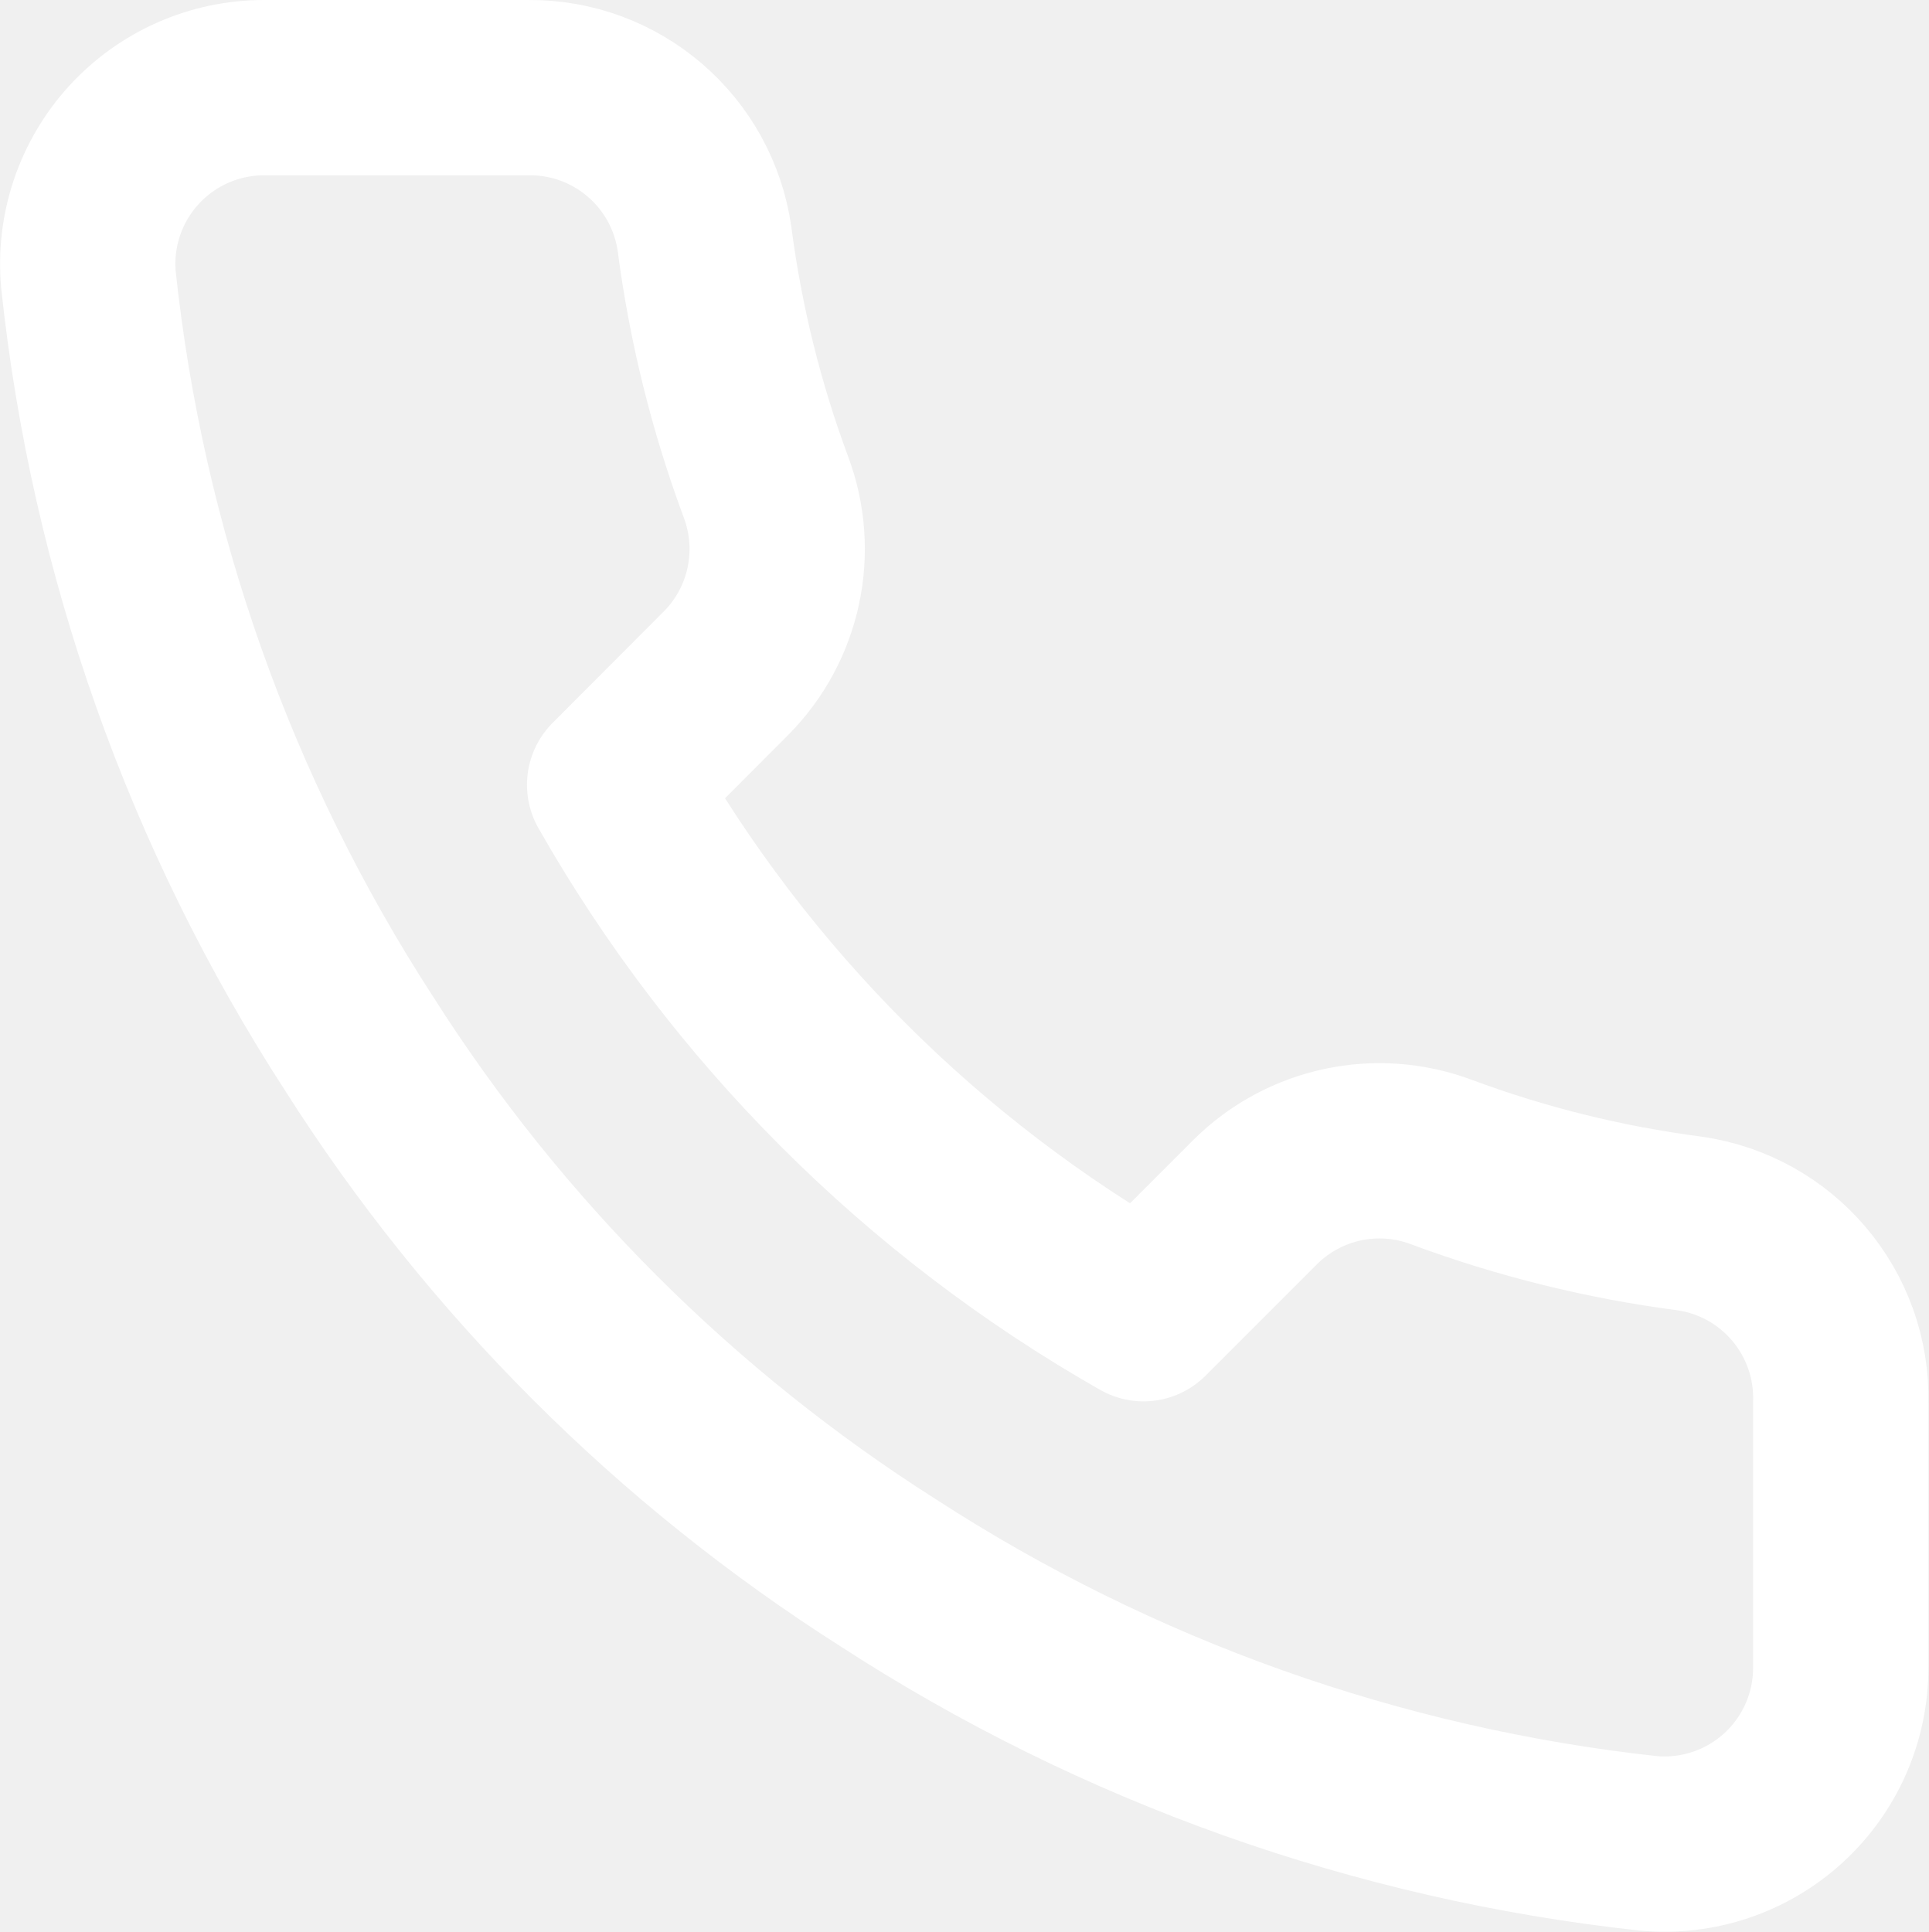
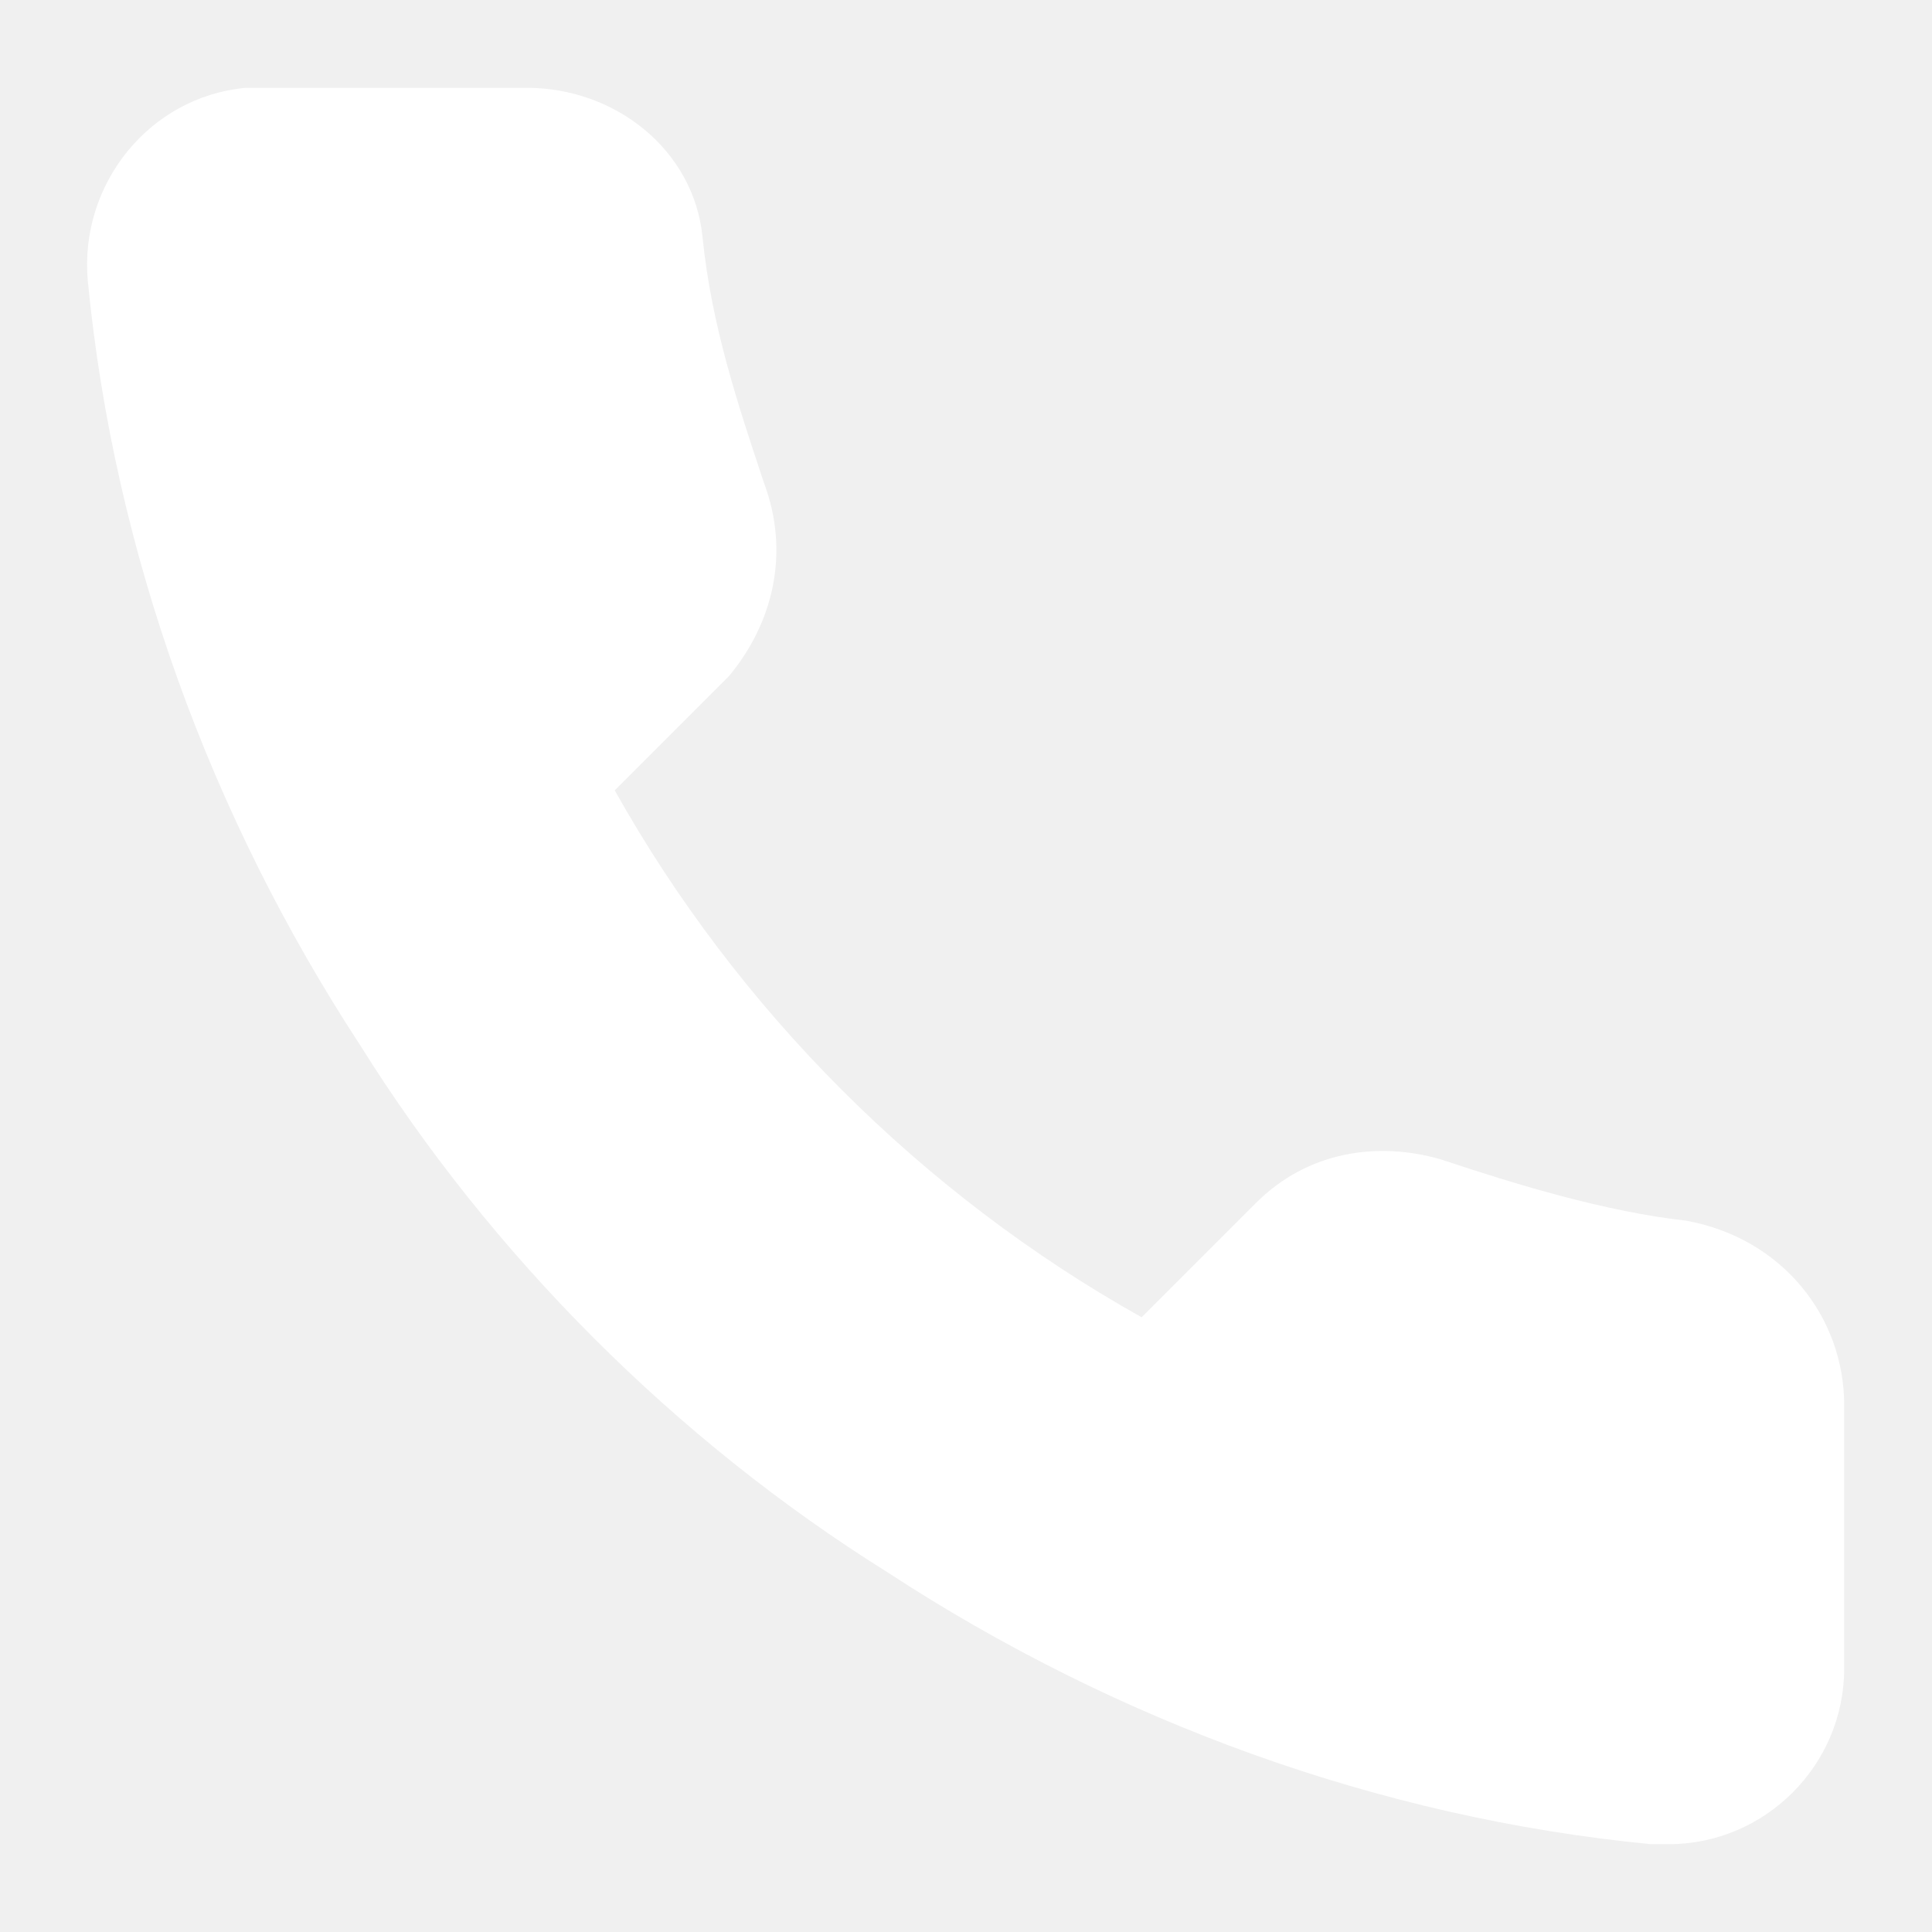
- <svg xmlns="http://www.w3.org/2000/svg" width="22.001" height="22.042" viewBox="0 0 22.001 22.042">
-   <path id="Icon_feather-phone" data-name="Icon feather-phone" d="M23.167,18V21.02a2.011,2.011,0,0,1-2.192,2.011A19.9,19.9,0,0,1,12.3,19.944a19.609,19.609,0,0,1-6.034-6.034A19.9,19.9,0,0,1,3.176,5.192,2.011,2.011,0,0,1,5.177,3H8.194a2.011,2.011,0,0,1,2.011,1.73,12.912,12.912,0,0,0,.7,2.826,2.011,2.011,0,0,1-.453,2.122L9.179,10.954a16.09,16.09,0,0,0,6.034,6.034l1.277-1.277a2.011,2.011,0,0,1,2.122-.453,12.912,12.912,0,0,0,2.826.7A2.011,2.011,0,0,1,23.167,18Z" transform="translate(-2.167 -2)" fill="none" stroke="#fff" stroke-linecap="round" stroke-linejoin="round" stroke-width="2" />
+ <svg xmlns="http://www.w3.org/2000/svg" version="1.1" id="Warstwa_1" x="0px" y="0px" viewBox="0 0 22 22" style="enable-background:new 0 0 22 22;" xml:space="preserve">
+   <style type="text/css">
+ 	.st0{fill:#FFFFFF;}
+ </style>
+   <path id="Icon_feather-phone" class="st0" d="M21,16v3c0,1.1-0.9,2-2,2c-0.1,0-0.1,0-0.2,0c-3.1-0.3-6.1-1.4-8.7-3.1  c-2.4-1.5-4.5-3.6-6-6C2.4,9.3,1.3,6.3,1,3.2C0.9,2.1,1.7,1.1,2.8,1C2.9,1,3,1,3,1h3c1,0,1.9,0.7,2,1.7c0.1,1,0.4,1.9,0.7,2.8  C9,6.3,8.8,7.1,8.3,7.7L7,9c1.4,2.5,3.5,4.6,6,6l1.3-1.3c0.6-0.6,1.4-0.7,2.1-0.5c0.9,0.3,1.9,0.6,2.8,0.7C20.3,14.1,21,15,21,16z" />
</svg>
